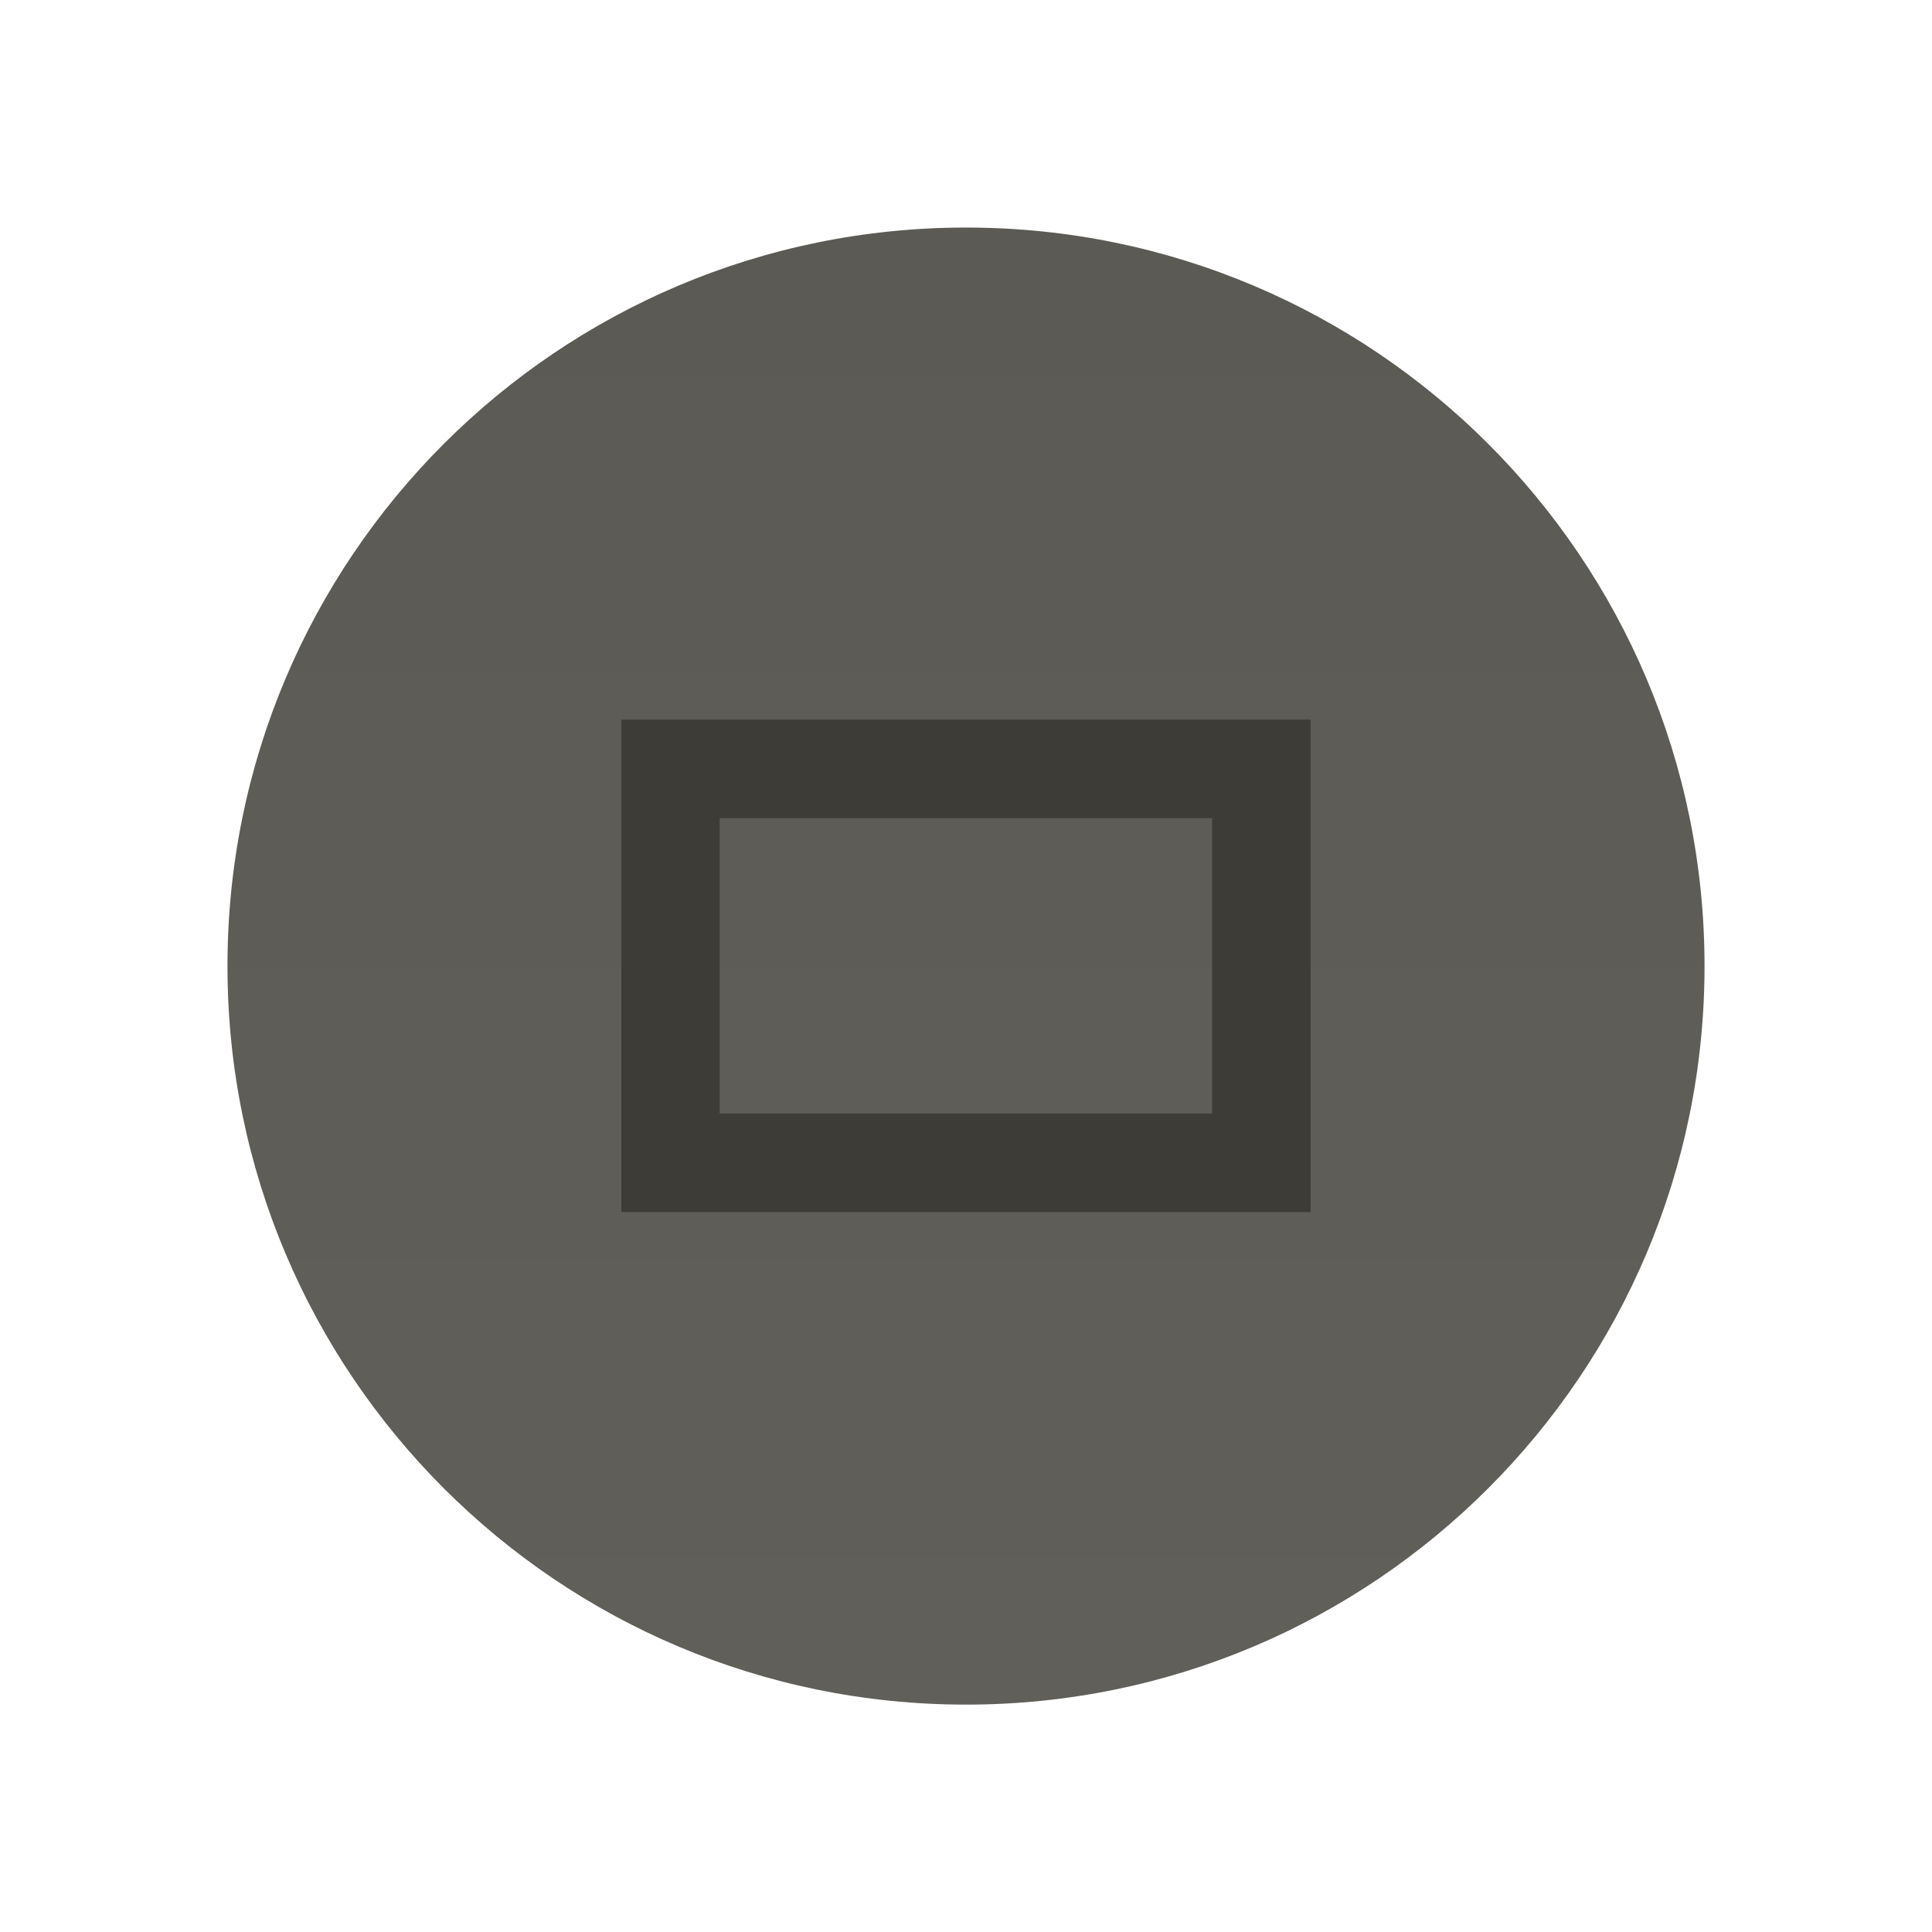
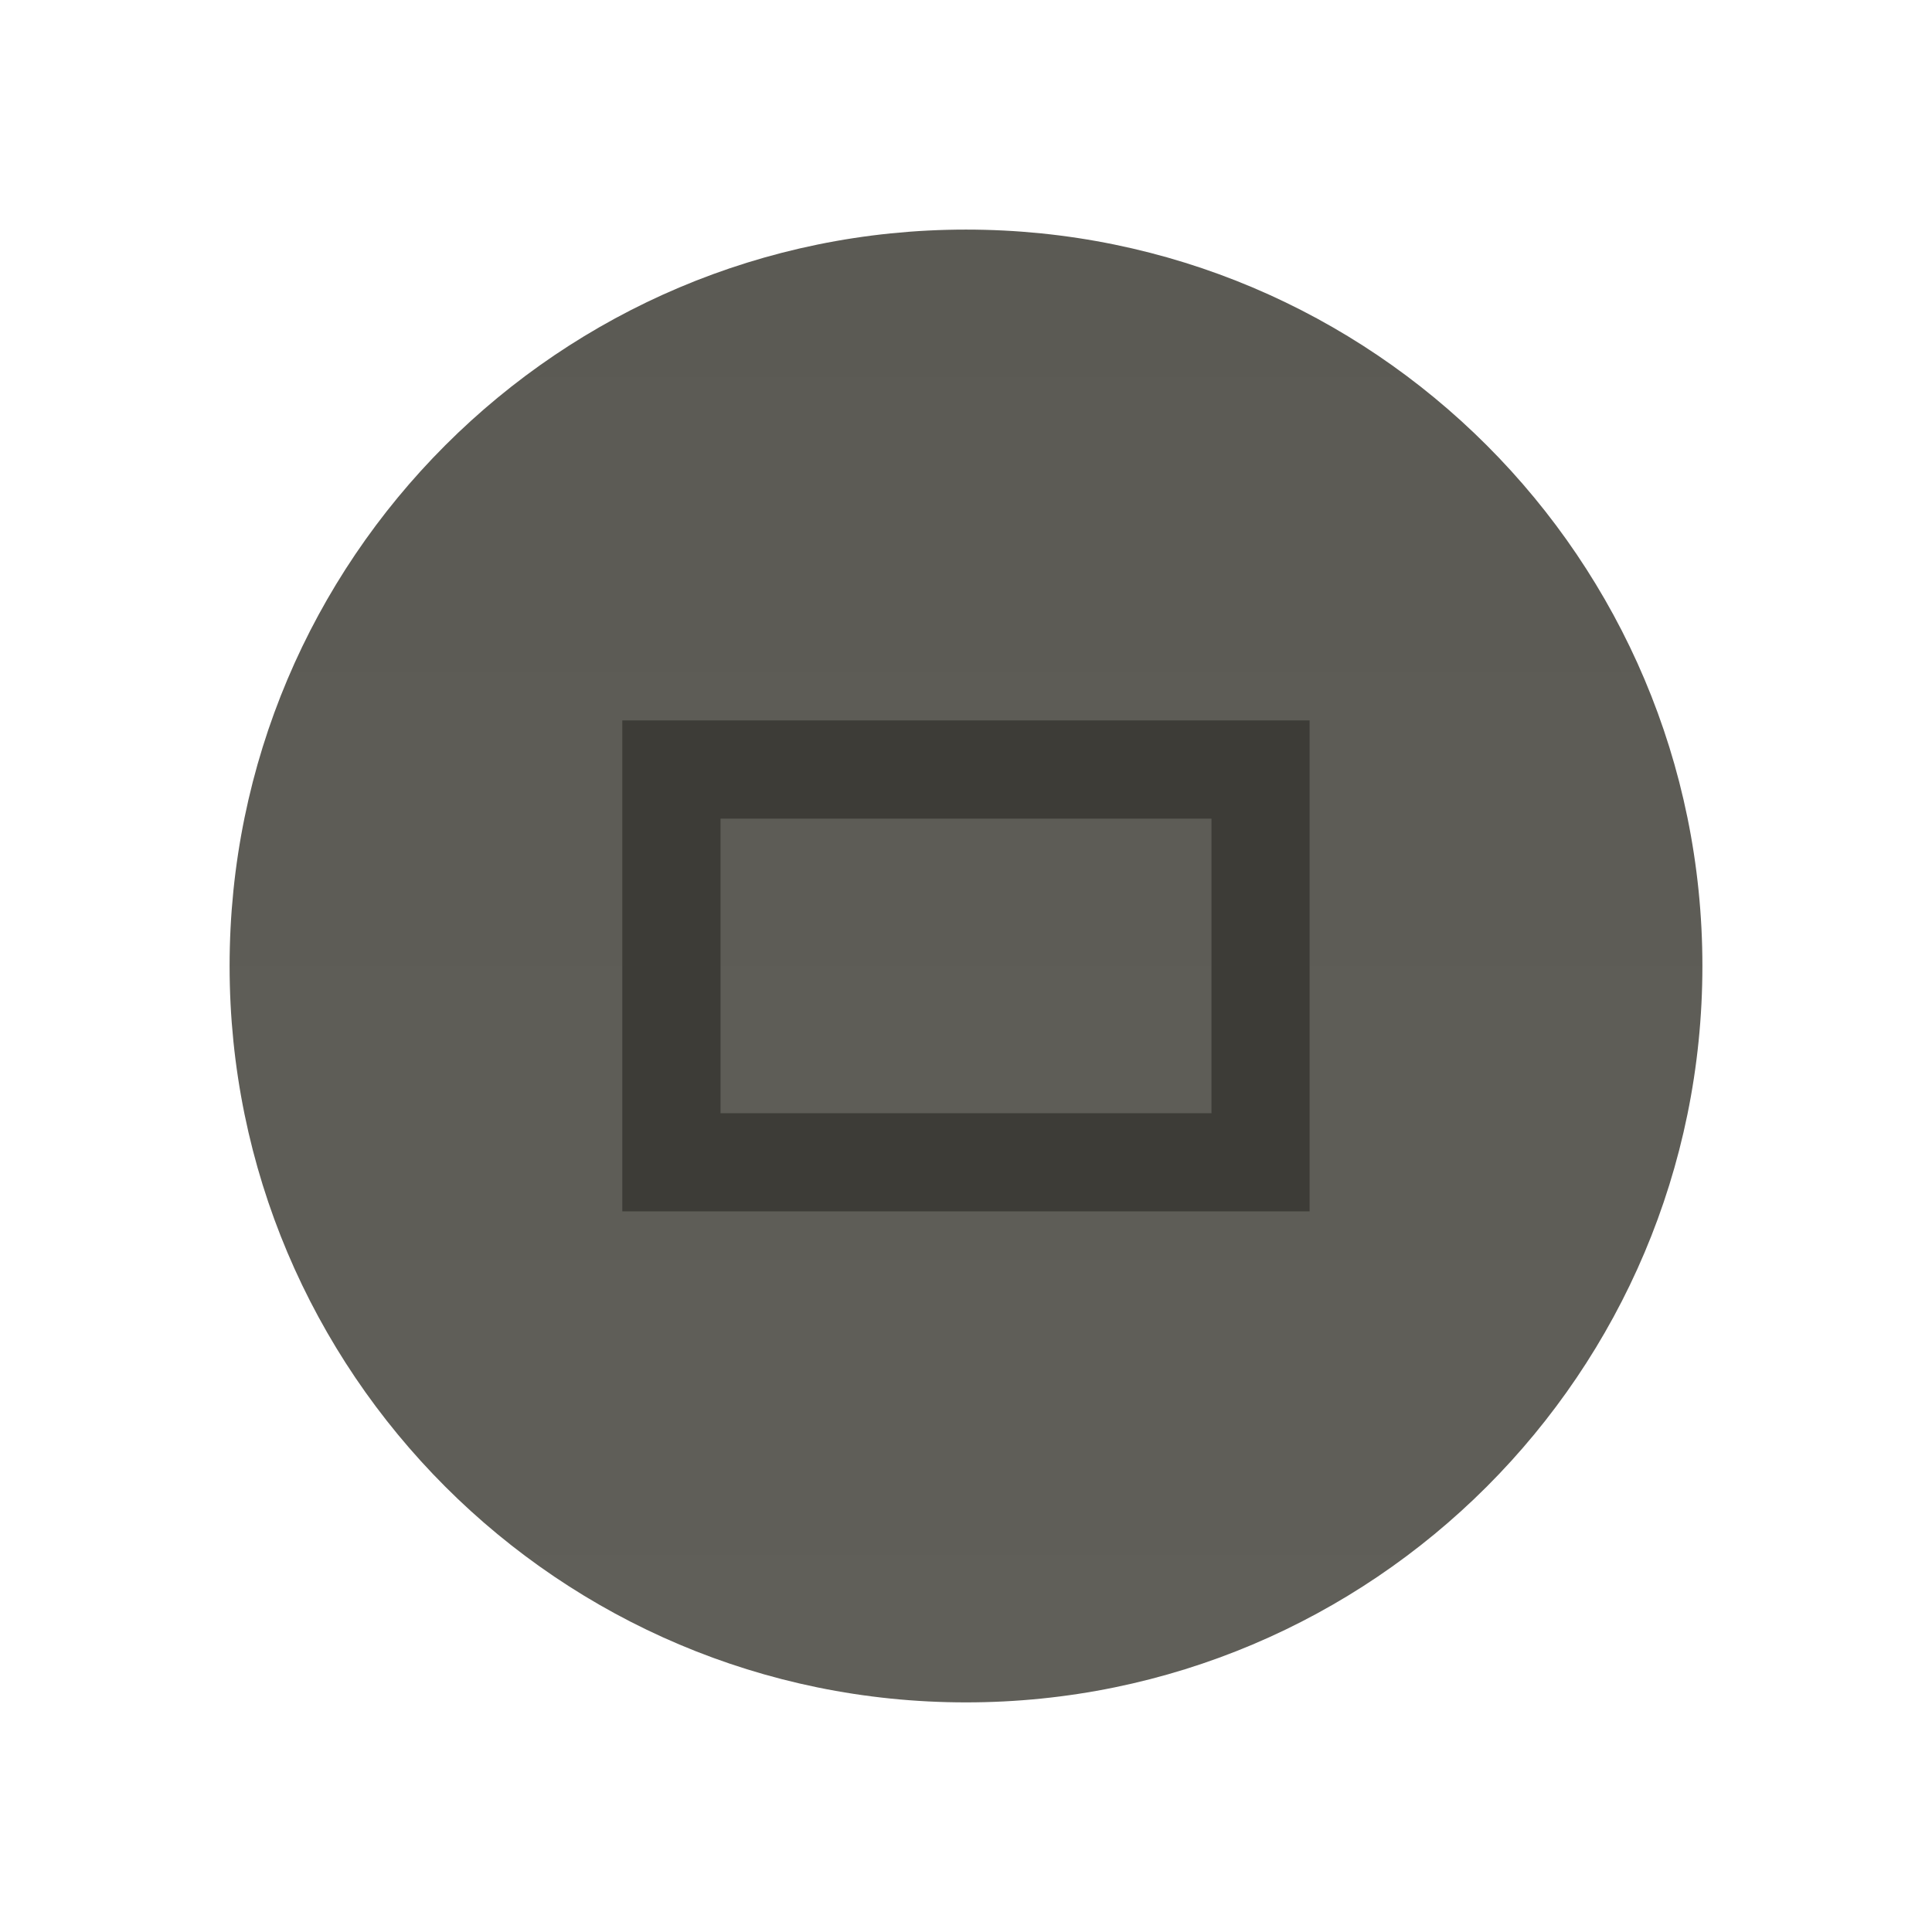
<svg xmlns="http://www.w3.org/2000/svg" xmlns:xlink="http://www.w3.org/1999/xlink" width="19" height="19" id="svg4770" version="1.1" viewBox="0 0 19 19">
  <defs id="defs4772">
-     <linearGradient xlink:href="#linearGradient4522" id="linearGradient5864" gradientUnits="userSpaceOnUse" gradientTransform="matrix(0.968421,0,0,0.968421,-1072.062,-1019.798)" x1="2" y1="1062.862" x2="17" y2="1062.862" />
+     <linearGradient xlink:href="#linearGradient4522" id="linearGradient5864" gradientUnits="userSpaceOnUse" gradientTransform="matrix(0.9656025,0,0,0.9656025,-1072.035,-1016.802)" x1="2" y1="1062.862" x2="17" y2="1062.862" />
    <linearGradient id="linearGradient4522">
      <stop id="stop4560" offset="0" style="stop-color:#605f59;stop-opacity:1" />
      <stop id="stop4562" offset="1" style="stop-color:#5b5a54;stop-opacity:1" />
    </linearGradient>
  </defs>
  <g id="layer1" transform="translate(287.3571,-522.8622)">
    <g style="display:inline" transform="translate(-287.3571,-530.5)" id="use4528">
-       <circle cy="9.5" cx="-1062.863" id="circle5856" style="color:#000000;display:inline;overflow:visible;visibility:visible;fill:url(#linearGradient5864);fill-opacity:1;fill-rule:nonzero;stroke:none;stroke-width:8;marker:none;enable-background:accumulate" transform="matrix(0,-1,1,0,0,0)" r="7.263" />
-       <rect style="color:#000000;display:inline;overflow:visible;visibility:visible;fill:none;stroke:none;stroke-width:1;marker:none;enable-background:accumulate" id="rect5862" width="18.4" height="18.4" x="0.3" y="1053.662" />
+       <circle cy="9.5" cx="-1062.862" id="circle5856" style="color:#000000;display:inline;overflow:visible;visibility:visible;fill:url(#linearGradient5864);fill-opacity:1;fill-rule:nonzero;stroke:none;stroke-width:8;marker:none;enable-background:accumulate" transform="matrix(0,-1,1,0,0,0)" r="7.242" />
+       <rect style="color:#000000;display:inline;overflow:visible;visibility:visible;fill:none;stroke:none;stroke-width:1;marker:none;enable-background:accumulate" id="rect5862" width="18.6" height="18.6" x="0.2" y="1053.562" />
    </g>
-     <path style="color:#000000;font-style:normal;font-variant:normal;font-weight:normal;font-stretch:normal;line-height:normal;font-family:sans-serif;-inkscape-font-specification:sans-serif;text-indent:0;text-align:start;text-decoration:none;text-decoration-line:none;letter-spacing:normal;word-spacing:normal;text-transform:none;direction:ltr;block-progression:tb;writing-mode:lr-tb;baseline-shift:baseline;text-anchor:start;clip-rule:nonzero;display:inline;overflow:visible;visibility:visible;isolation:auto;mix-blend-mode:normal;color-interpolation:sRGB;color-interpolation-filters:linearRGB;fill:#3d3c37;fill-opacity:1;stroke:none;stroke-width:1;marker:none;color-rendering:auto;image-rendering:auto;shape-rendering:auto;text-rendering:auto;enable-background:accumulate" d="m -281.247,529.94 0,0.484 0,4.358 6.779,0 0,-4.842 -6.779,0 z m 0.968,0.968 4.842,0 0,2.905 -4.842,0 0,-2.905 z" id="rect4534" />
+     <path style="color:#000000;font-style:normal;font-variant:normal;font-weight:normal;font-stretch:normal;line-height:normal;font-family:sans-serif;-inkscape-font-specification:sans-serif;text-indent:0;text-align:start;text-decoration:none;text-decoration-line:none;letter-spacing:normal;word-spacing:normal;text-transform:none;direction:ltr;block-progression:tb;writing-mode:lr-tb;baseline-shift:baseline;text-anchor:start;clip-rule:nonzero;display:inline;overflow:visible;visibility:visible;isolation:auto;mix-blend-mode:normal;color-interpolation:sRGB;color-interpolation-filters:linearRGB;fill:#3d3c37;fill-opacity:1;stroke:none;stroke-width:1;marker:none;color-rendering:auto;image-rendering:auto;shape-rendering:auto;text-rendering:auto;enable-background:accumulate" d="m -281.237,529.947 0,0.483 0,4.345 6.759,0 0,-4.828 -6.759,0 z m 0.966,0.966 4.828,0 0,2.897 -4.828,0 0,-2.897 z" id="rect4534" />
  </g>
</svg>
